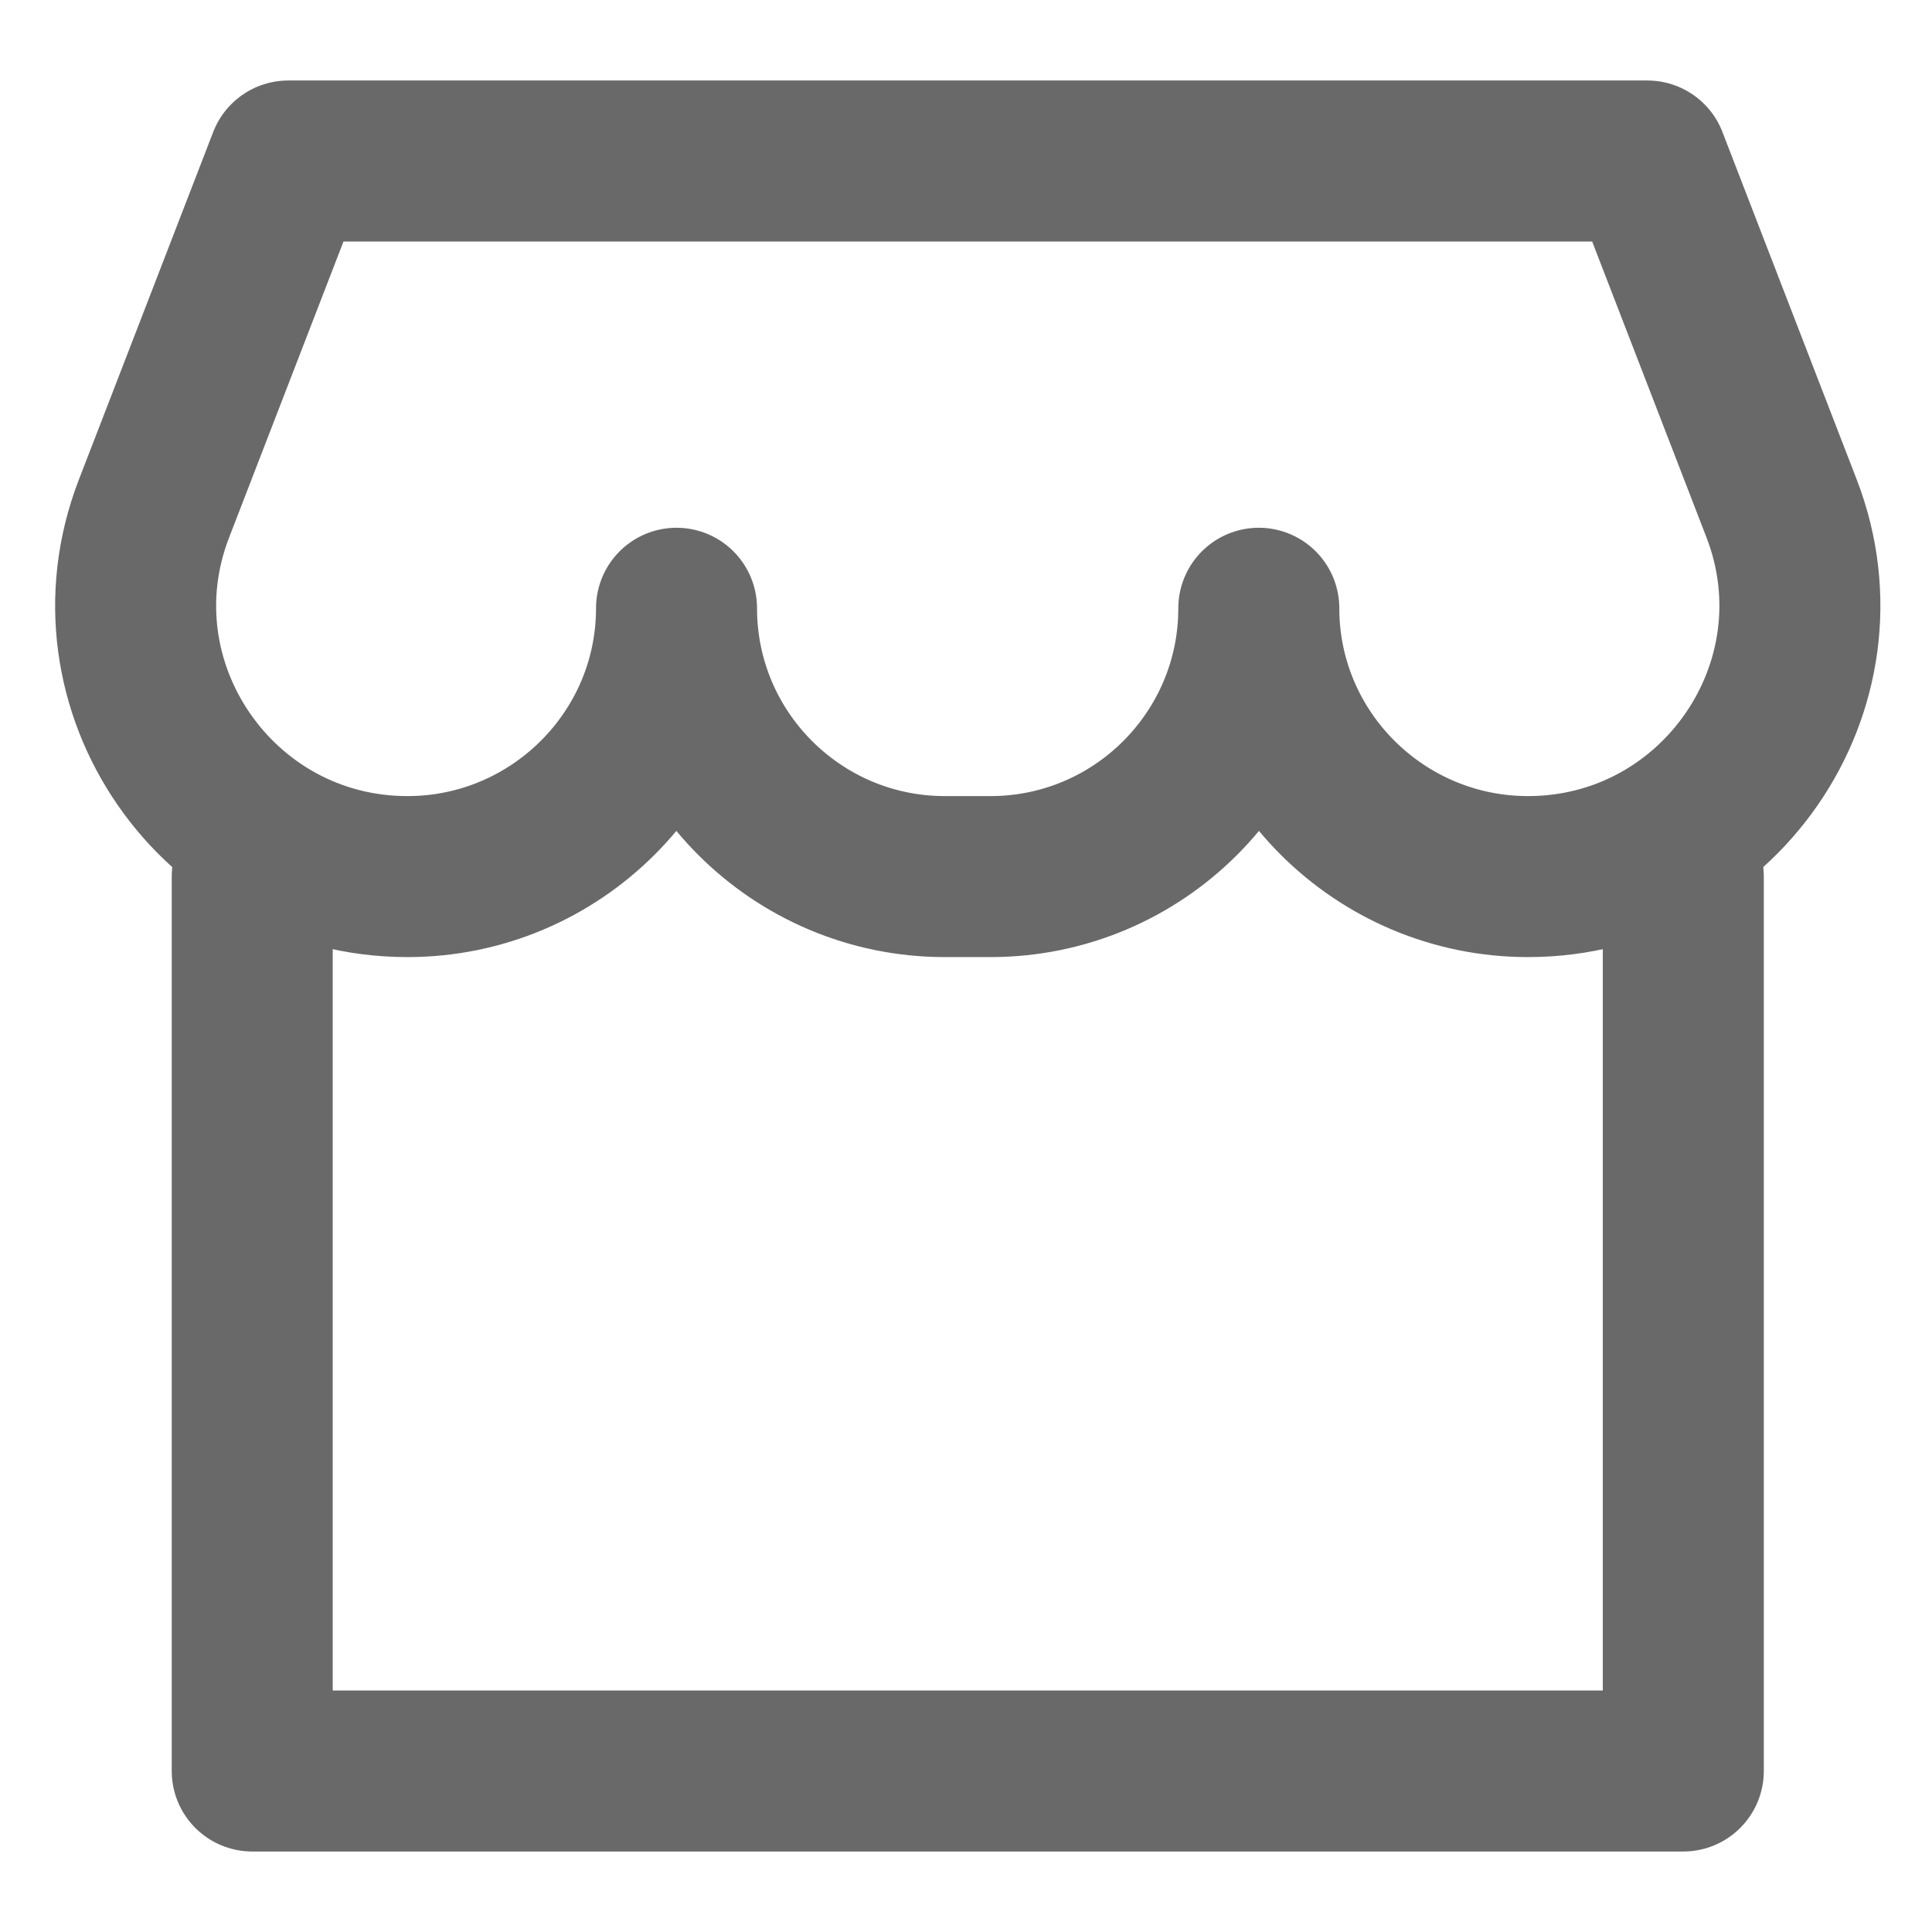
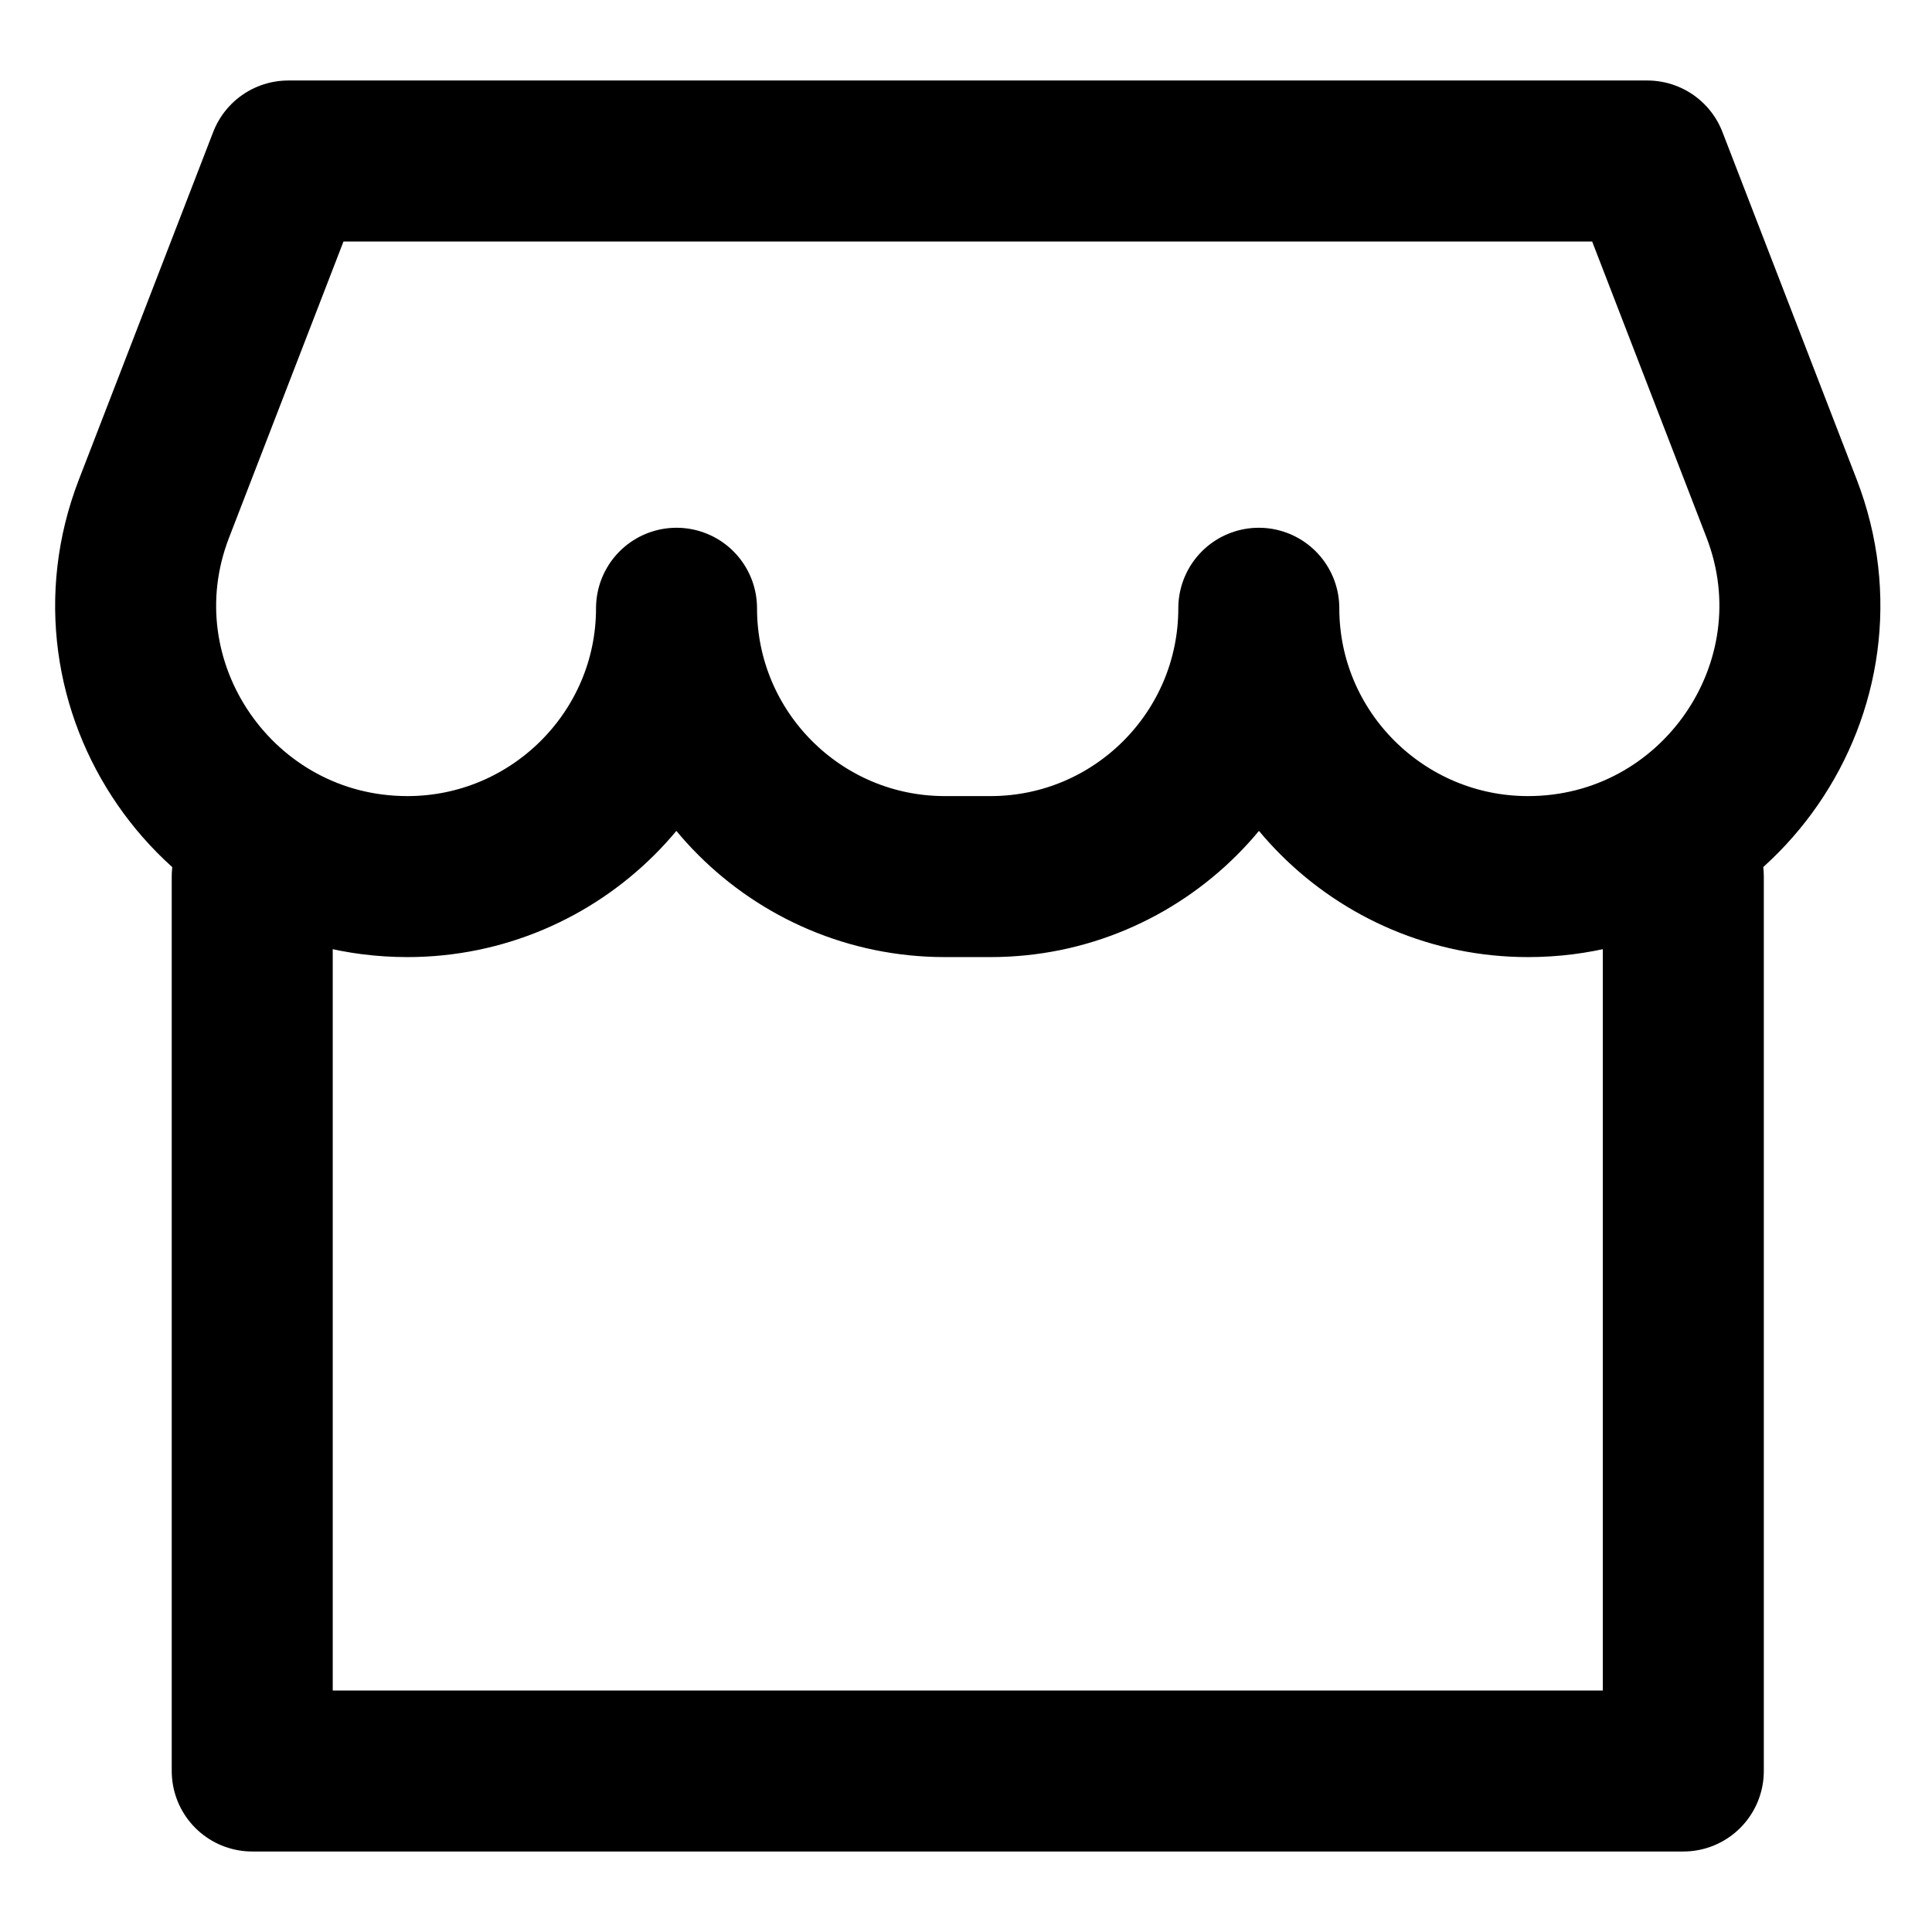
- <svg xmlns="http://www.w3.org/2000/svg" width="18" height="18" viewBox="0 0 18 18" fill="none">
-   <path d="M15.683 8.167V16.5H2.35V8.167" stroke="#696969" stroke-width="1.5" stroke-linecap="round" stroke-linejoin="round" />
-   <path d="M1.434 4.74C0.797 6.391 2.026 8.167 3.796 8.167V8.167C5.176 8.167 6.303 7.047 6.303 5.667V5.667V5.667C6.303 7.047 7.423 8.167 8.803 8.167H9.228C10.608 8.167 11.728 7.047 11.728 5.667V5.667V5.667C11.728 7.047 12.855 8.167 14.236 8.167V8.167C16.006 8.167 17.236 6.39 16.599 4.738L15.348 1.5H2.686L1.434 4.74Z" stroke="#696969" stroke-width="1.5" stroke-linejoin="round" />
+ <svg xmlns="http://www.w3.org/2000/svg" width="18" height="18" viewBox="0 0 18 18" fill="none" stroke="black">
+   <path d="M15.683 8.167V16.5H2.35V8.167" stroke-width="1.5" stroke-linecap="round" stroke-linejoin="round" />
+   <path d="M1.434 4.74C0.797 6.391 2.026 8.167 3.796 8.167V8.167C5.176 8.167 6.303 7.047 6.303 5.667V5.667V5.667C6.303 7.047 7.423 8.167 8.803 8.167H9.228C10.608 8.167 11.728 7.047 11.728 5.667V5.667V5.667C11.728 7.047 12.855 8.167 14.236 8.167V8.167C16.006 8.167 17.236 6.39 16.599 4.738L15.348 1.5H2.686L1.434 4.74Z" stroke-width="1.5" stroke-linejoin="round" />
</svg>
